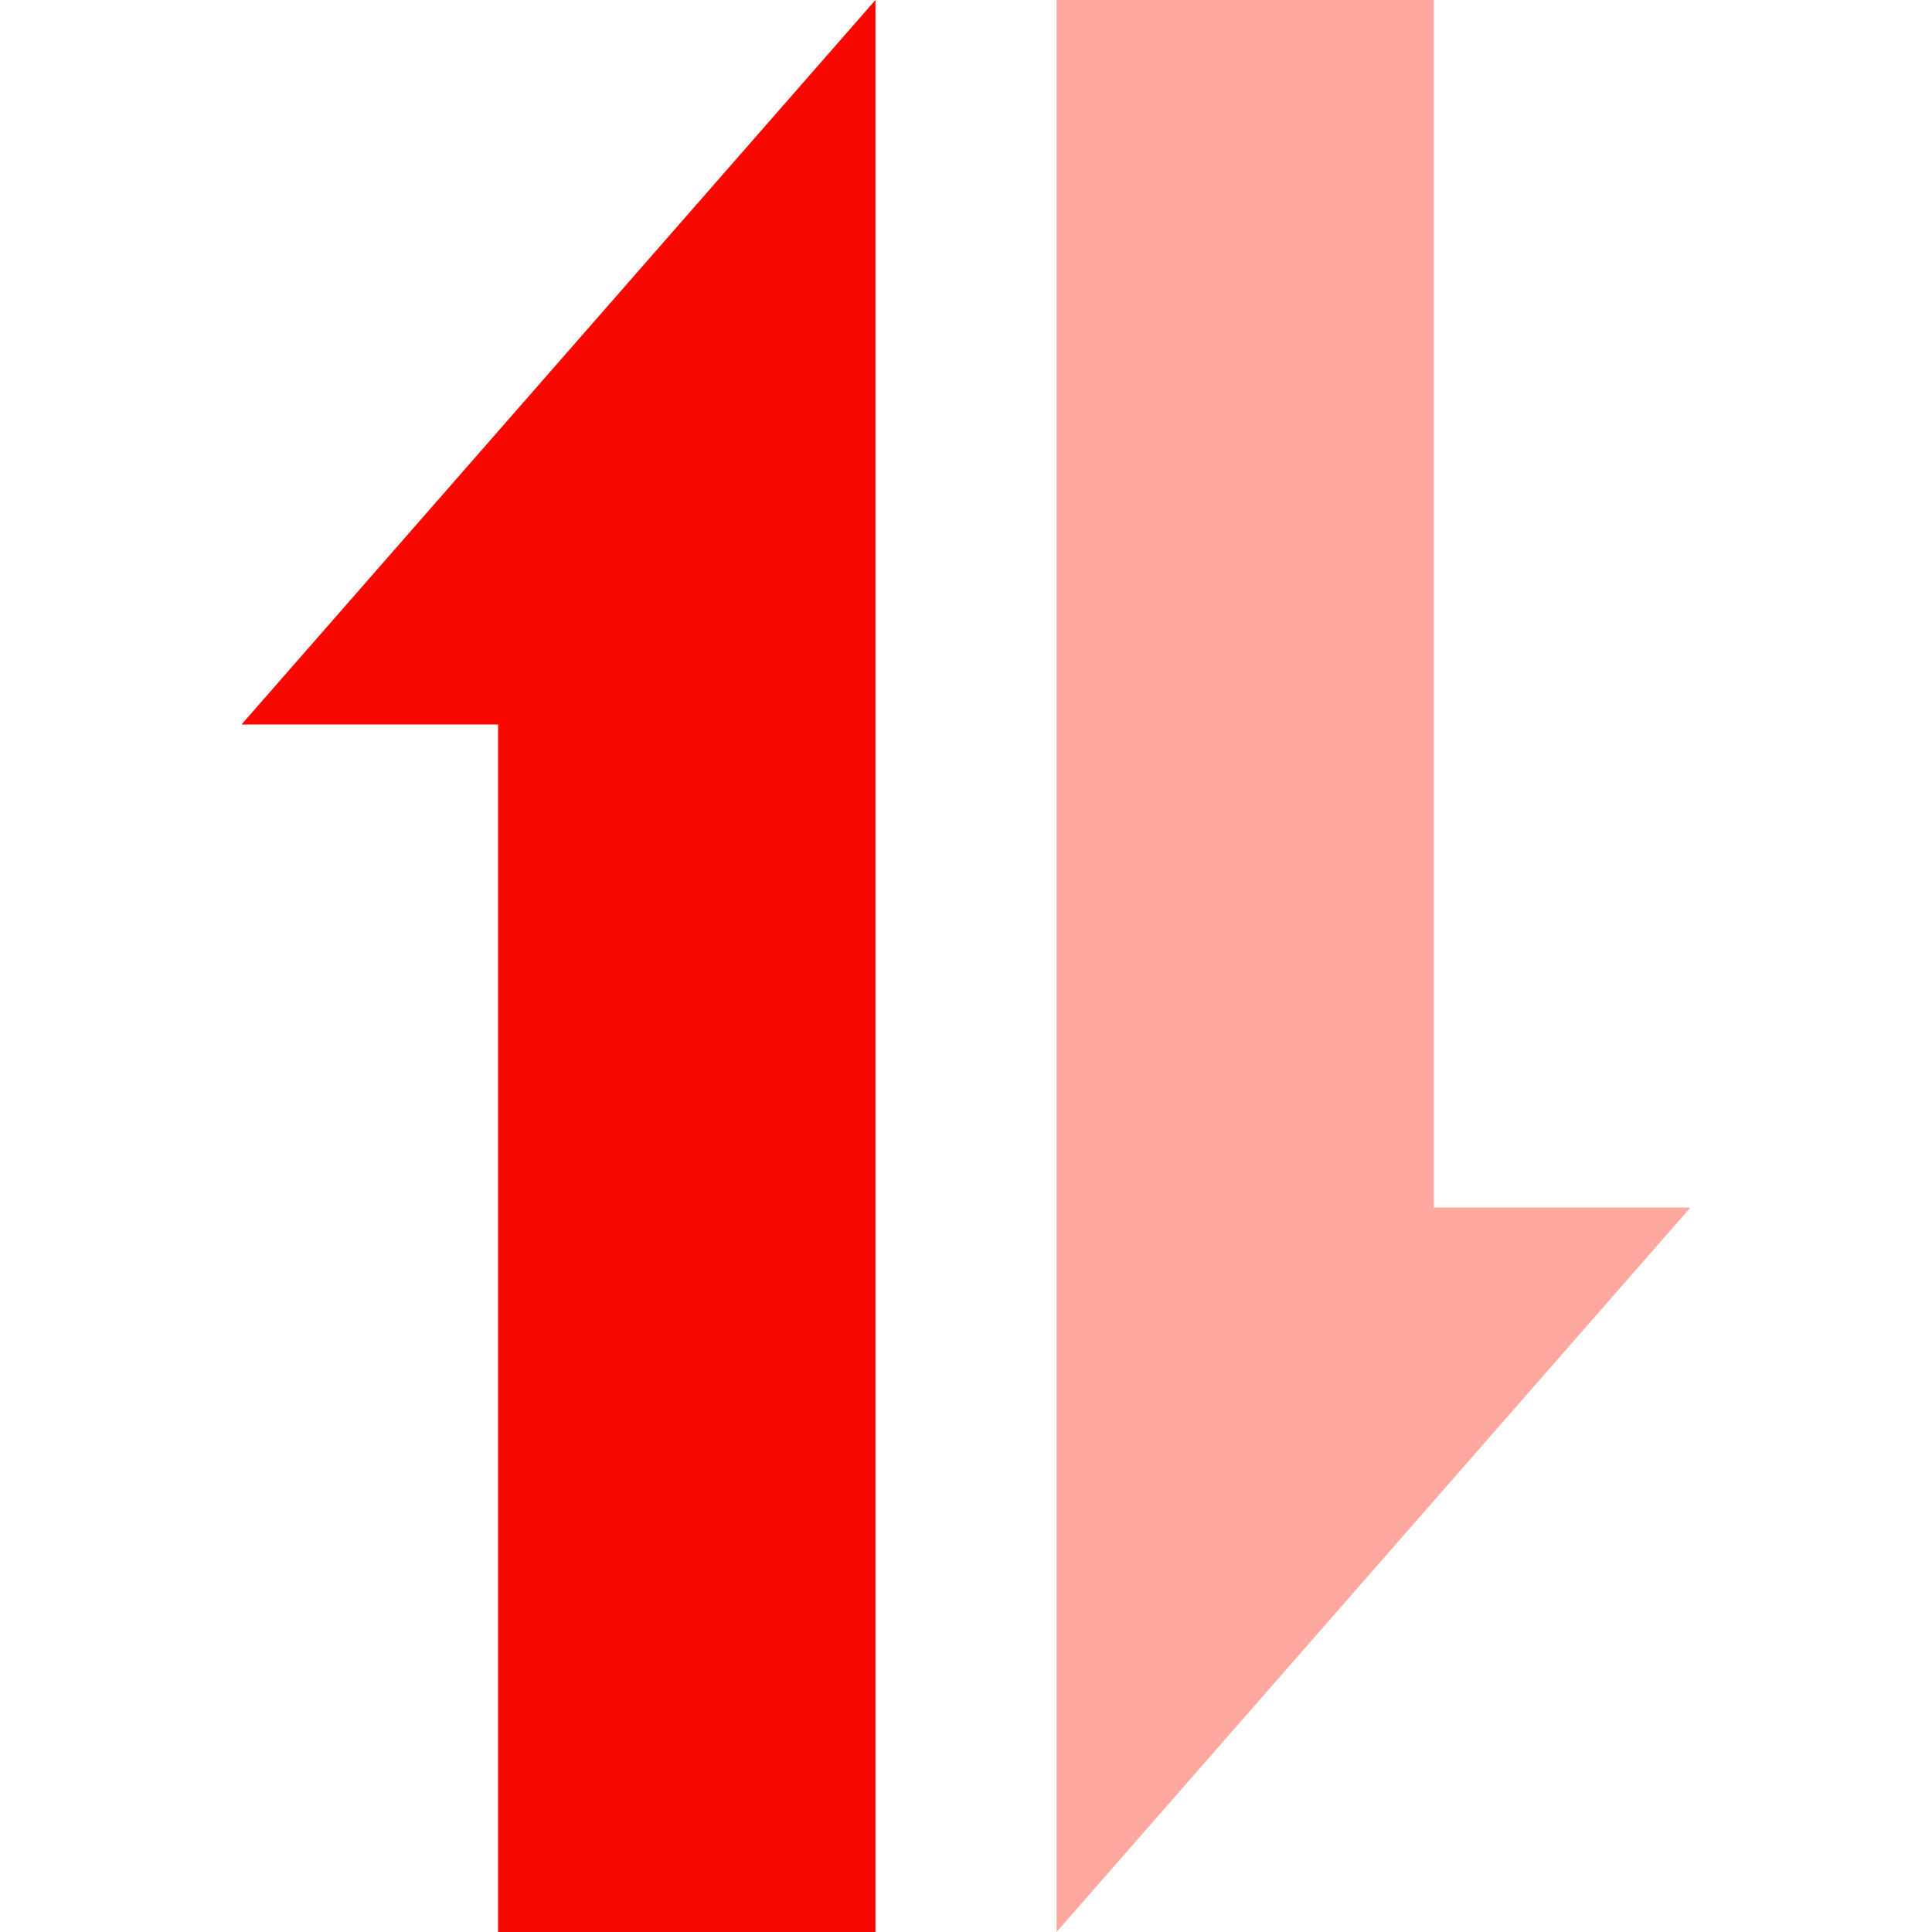
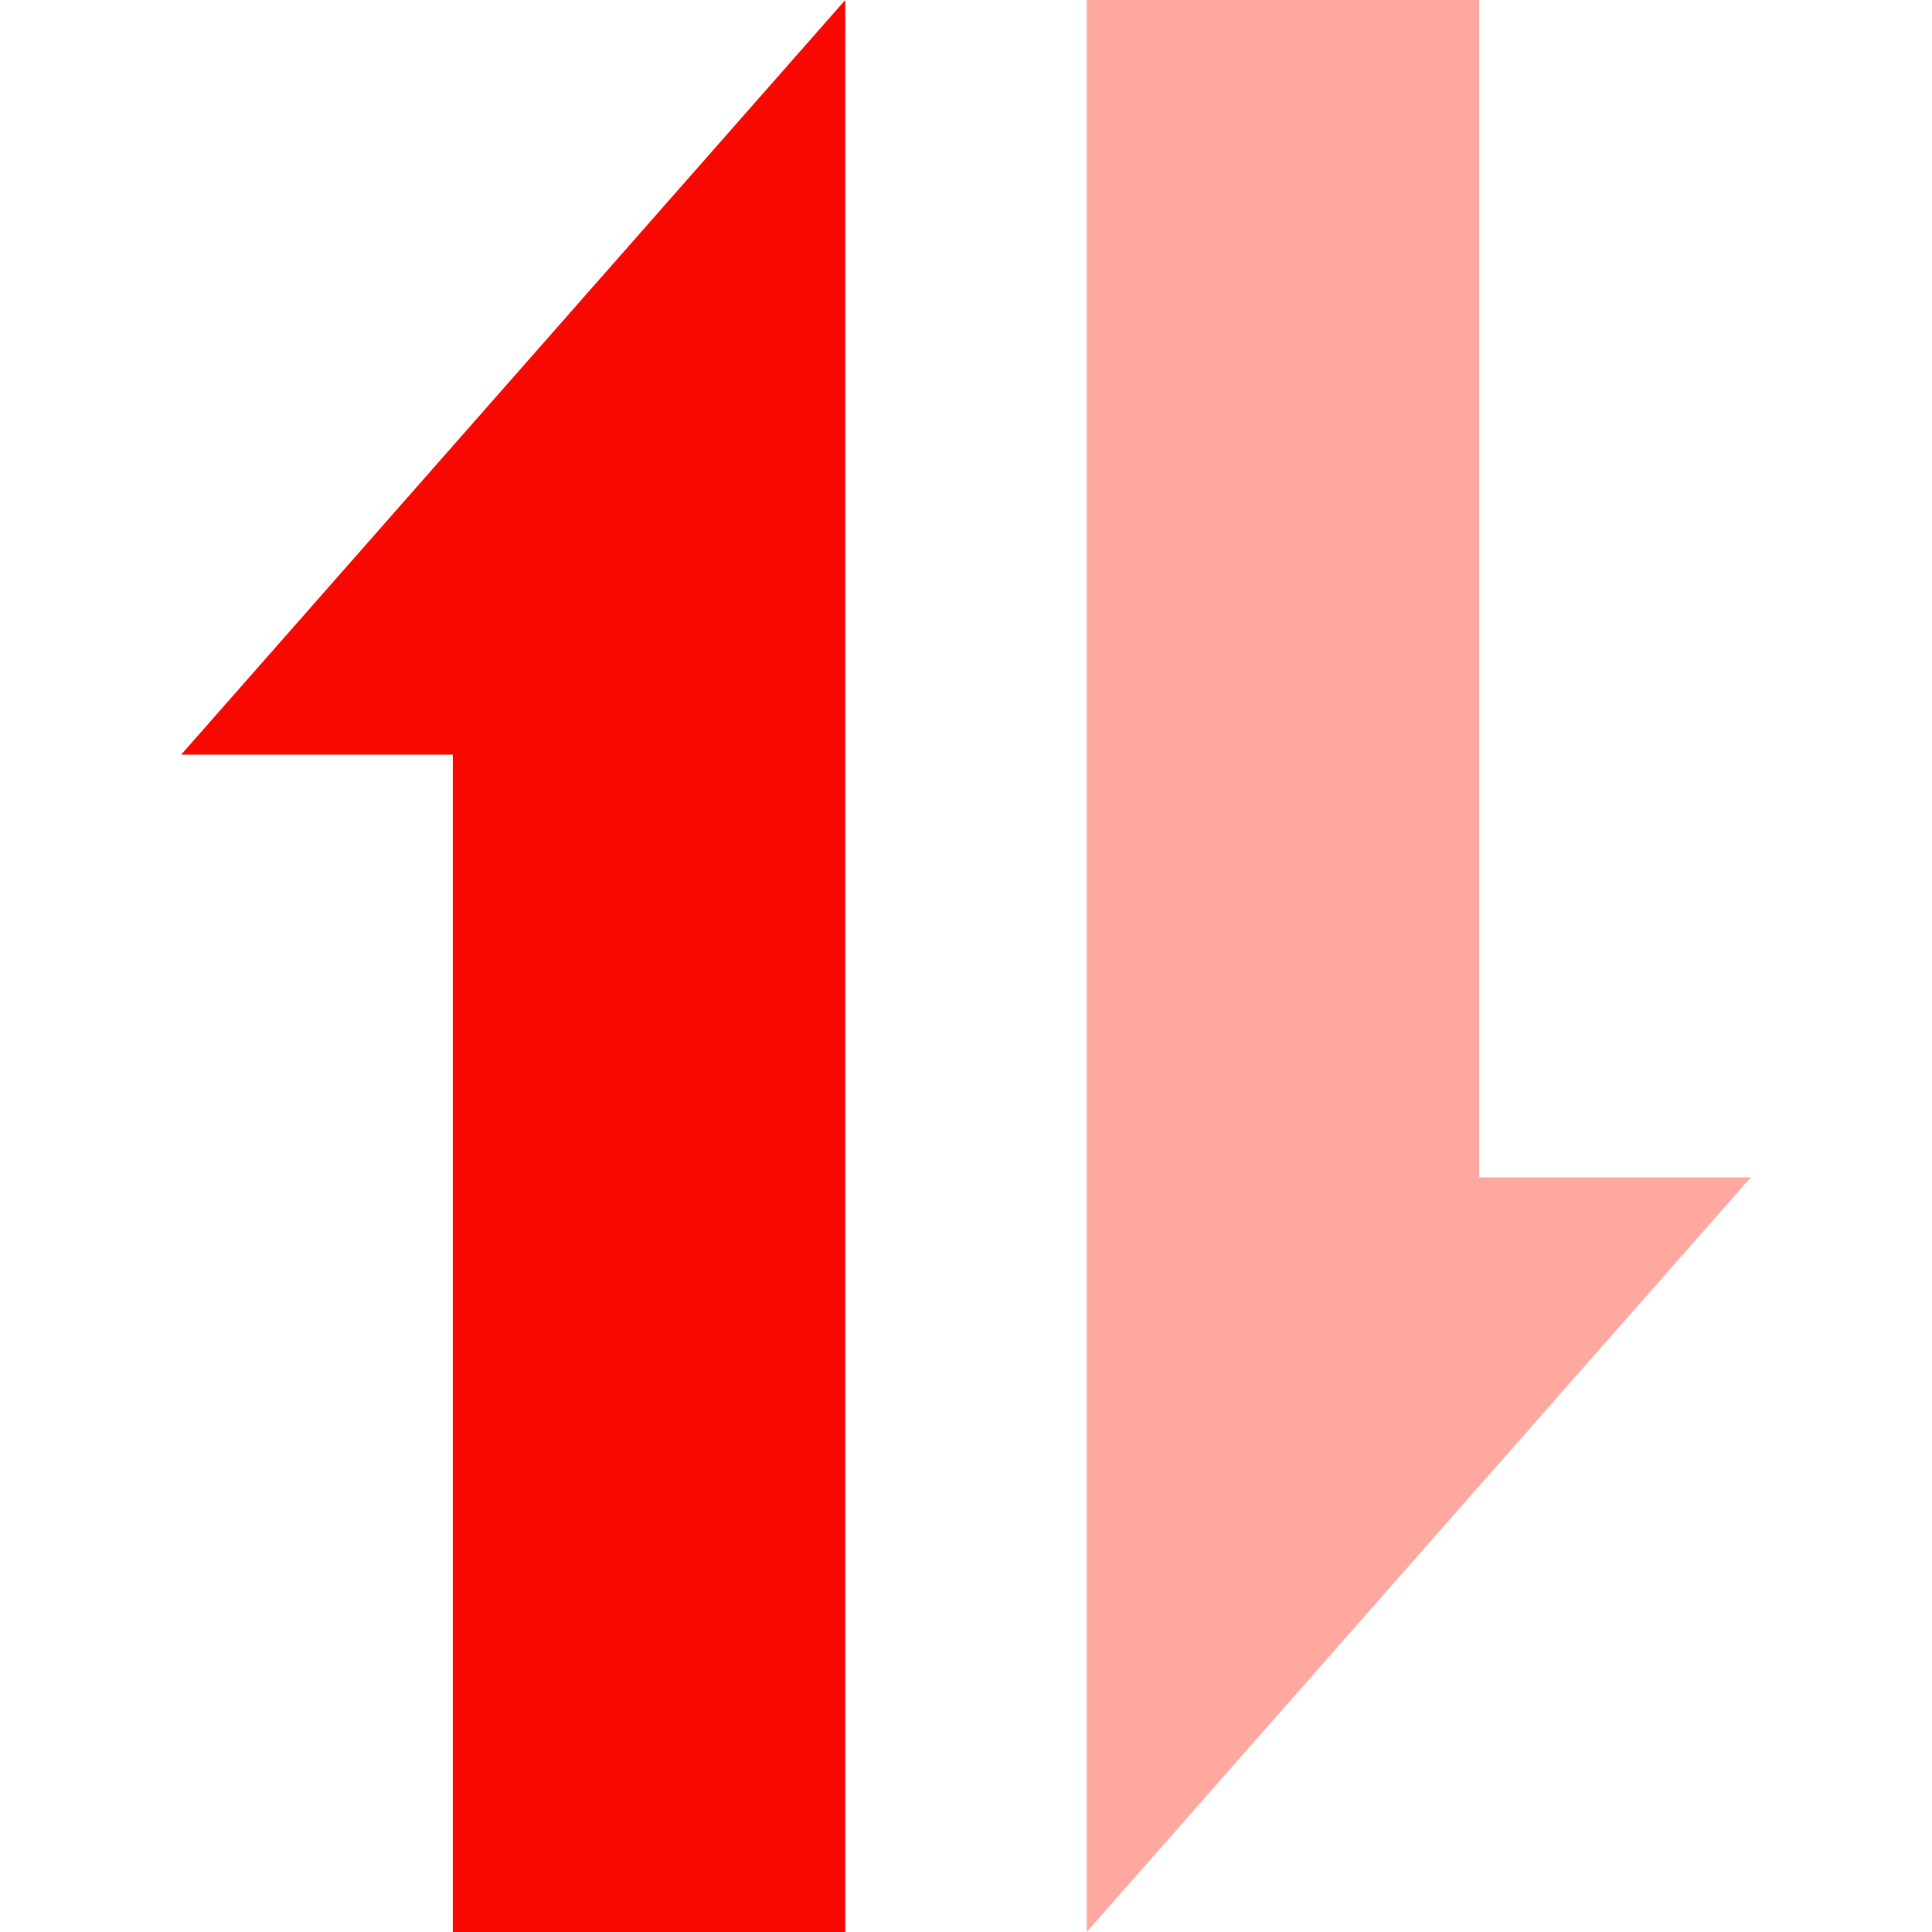
<svg xmlns="http://www.w3.org/2000/svg" width="128" height="128">
  <style type="text/css">
  
  polygon { stroke: none; }
  #active { fill: #f80800; }
  #inactive { fill: #ffa8a0; }
  
 </style>
-   <polygon id="active" points="58,0 58,128 33,128 33,48 16,48" />
-   <polygon id="inactive" points="70,128 70,0 95,0 95,80 112,80" />
+   <polygon id="active" points="56,0 56,128 30,128 30,50 12,50" />
+   <polygon id="inactive" points="72,128 72,0 98,0 98,78 116,78" />
</svg>
